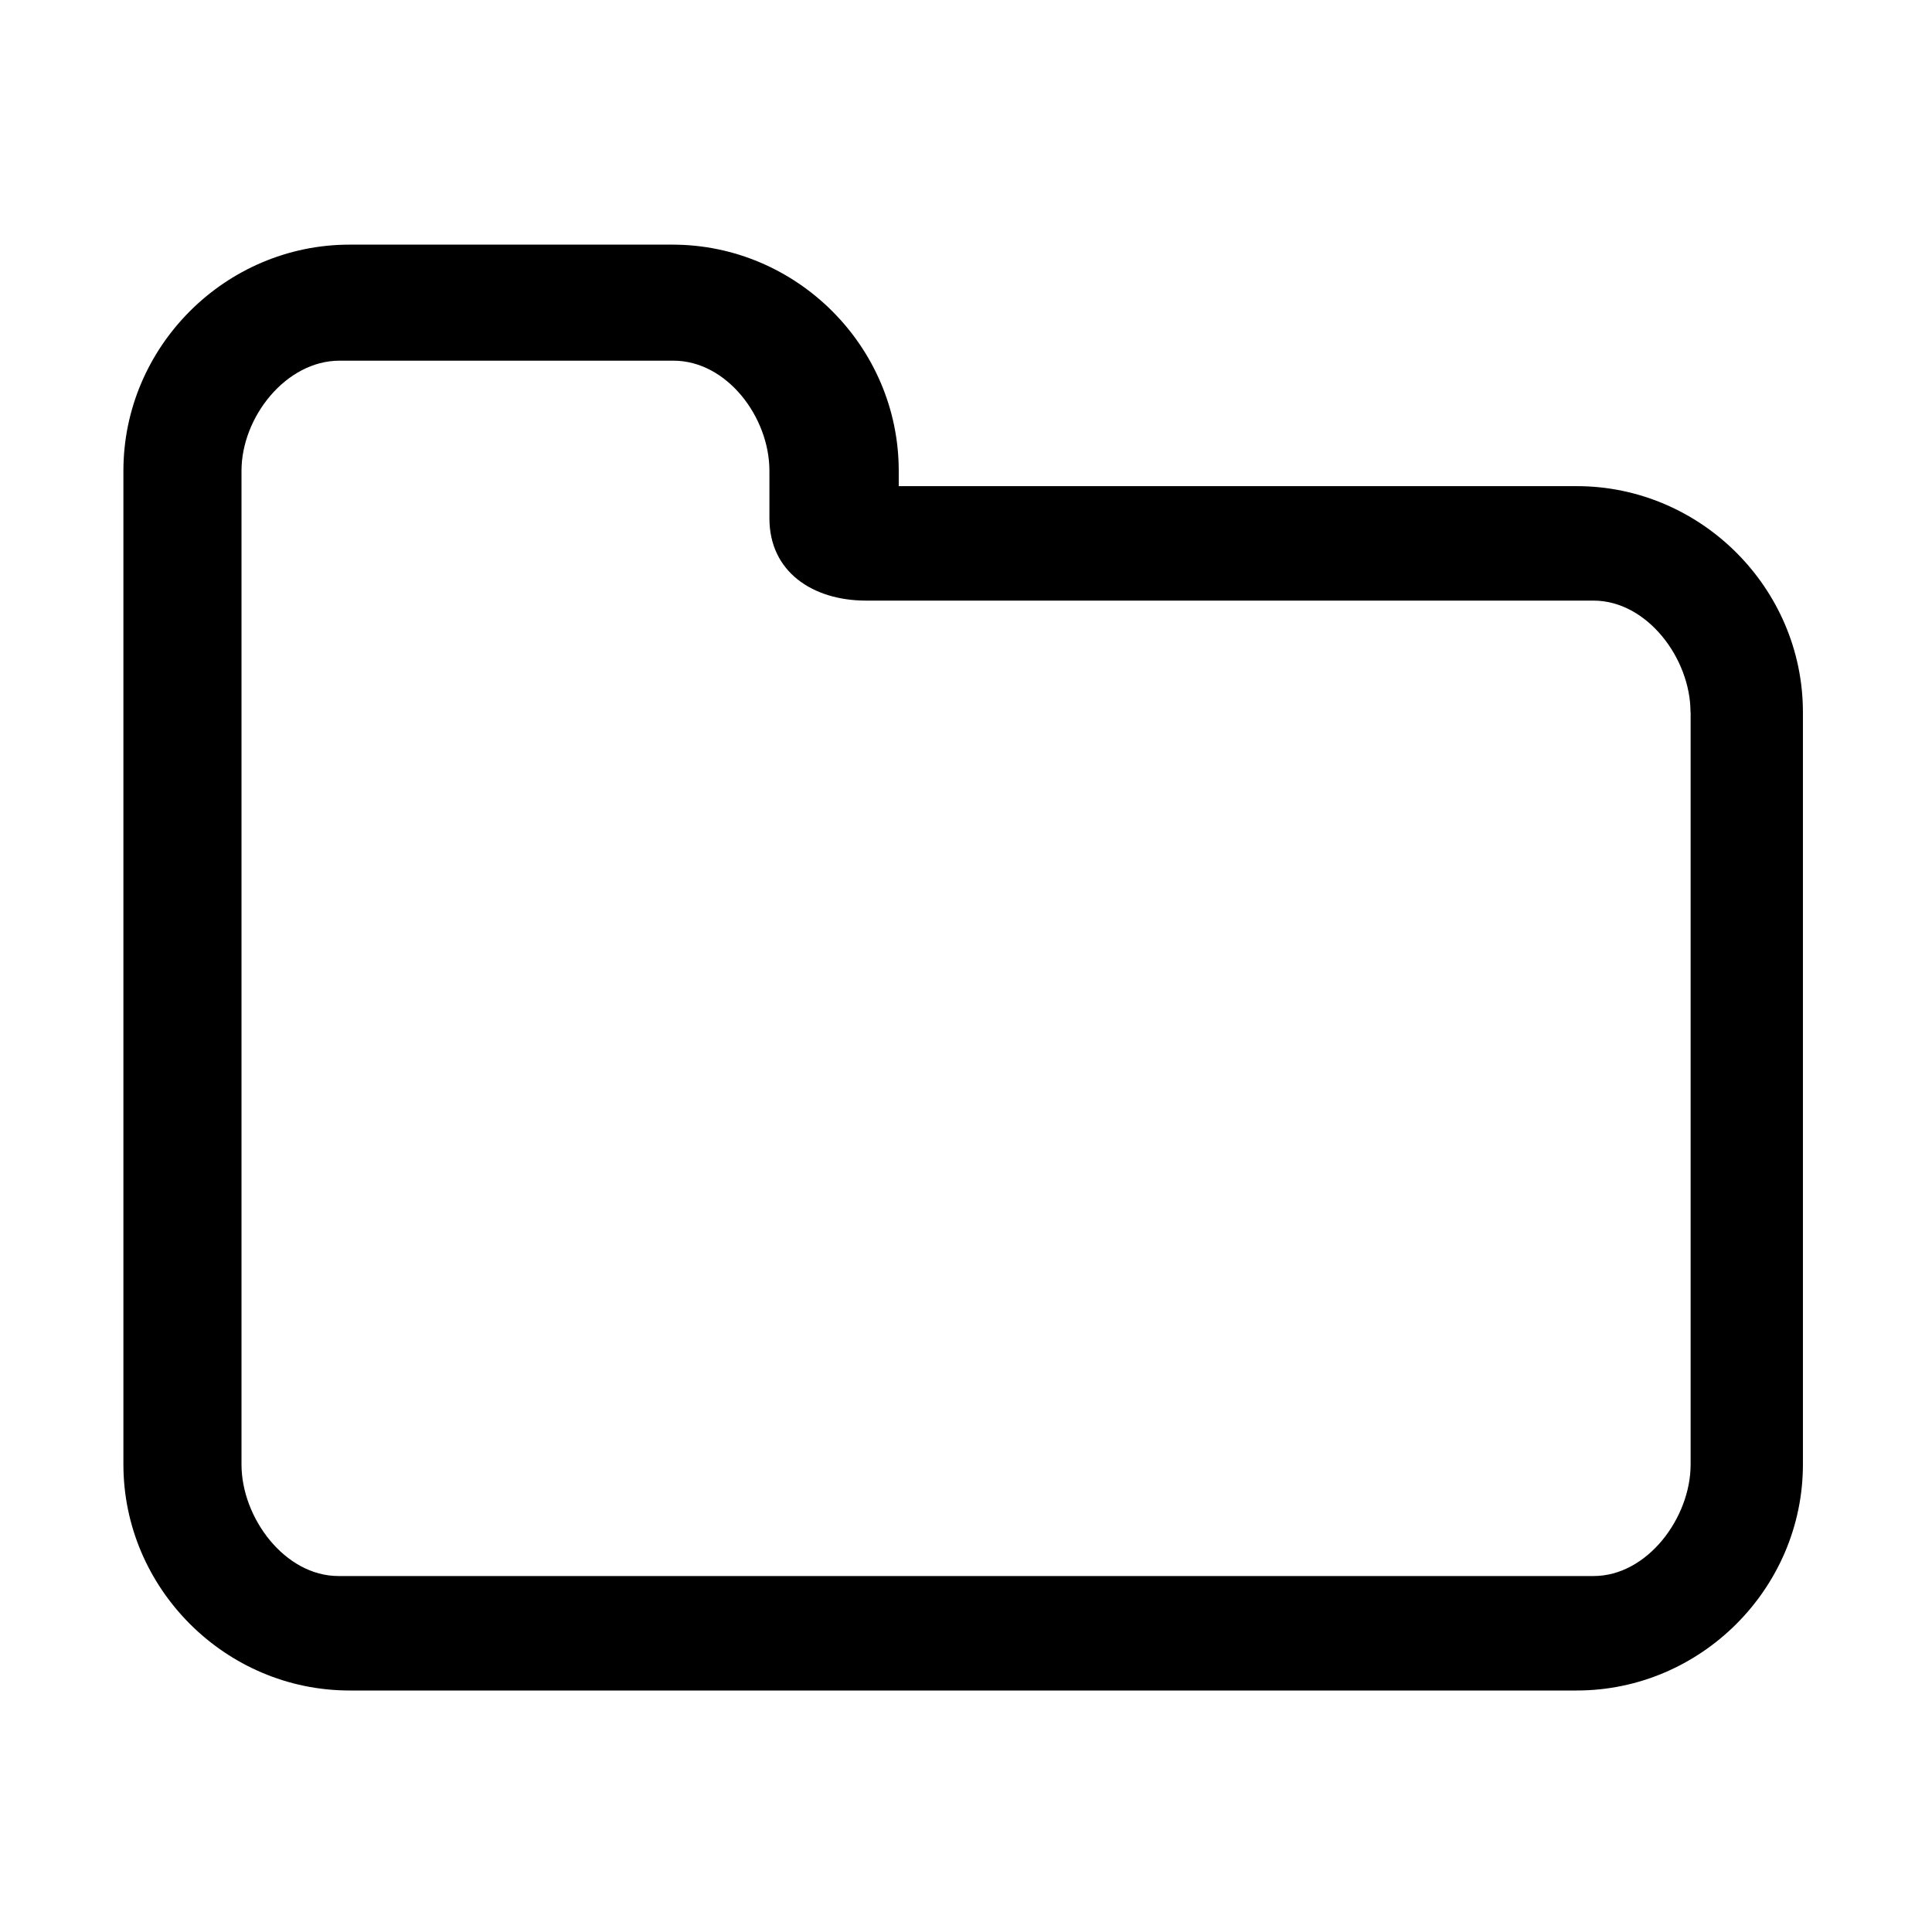
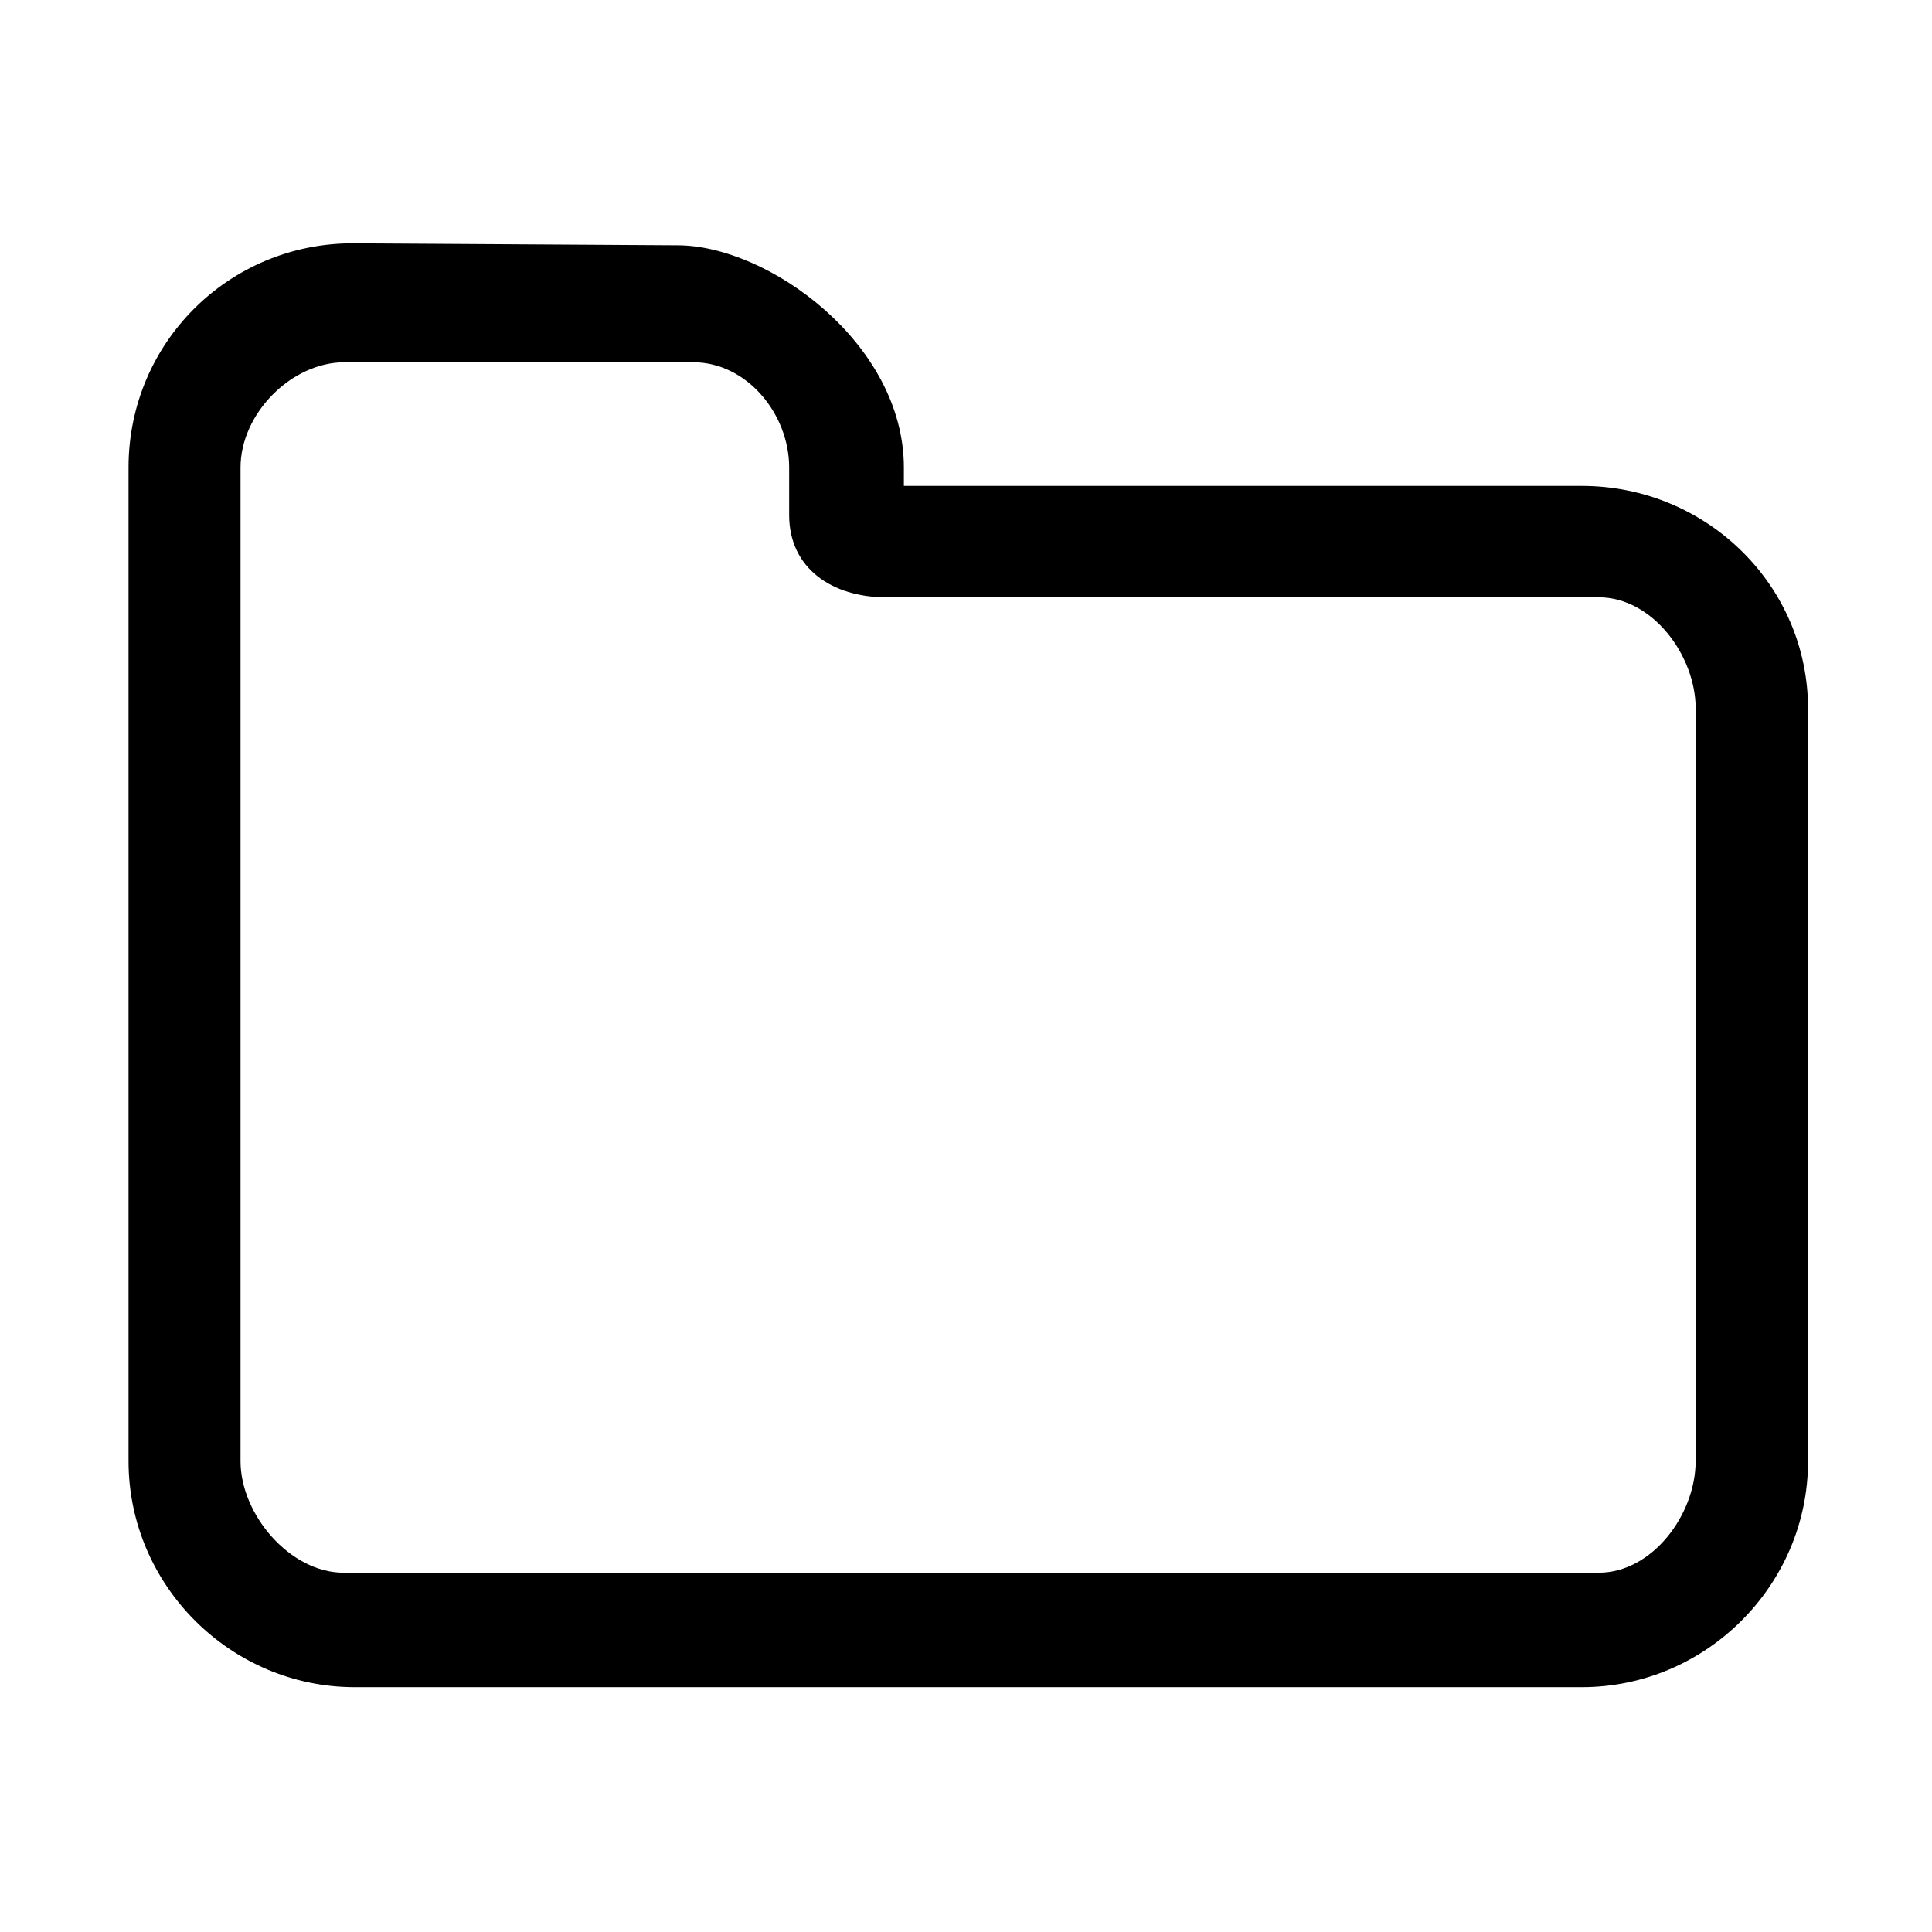
- <svg xmlns="http://www.w3.org/2000/svg" version="1.1" id="Layer_1" x="0px" y="0px" width="16px" height="16px" viewBox="0 0 16 16" enable-background="new 0 0 16 16" xml:space="preserve">
+ <svg xmlns="http://www.w3.org/2000/svg" version="1.1" id="Layer_1" x="0px" y="0px" width="32px" height="32px" viewBox="0 0 32 32" enable-background="new 0 0 32 32" xml:space="preserve">
  <g>
-     <path d="M14.931,12.128c0,1.027-0.846,1.872-1.873,1.872H2.895c-1.028,0-1.873-0.845-1.873-1.872V3.899   c0-1.029,0.845-1.873,1.873-1.873h2.674c1.029,0,1.874,0.844,1.874,1.873v0.127h5.615c1.027,0,1.873,0.844,1.873,1.872V12.128z    M14,5.897c0-0.443-0.359-0.923-0.803-0.923H7.173c-0.442,0-0.801-0.238-0.801-0.681V3.899c0-0.444-0.352-0.912-0.795-0.912H2.812   C2.368,2.987,2,3.455,2,3.899v8.229c0,0.442,0.359,0.924,0.803,0.924h10.395c0.443,0,0.803-0.481,0.803-0.924V5.897z" />
+     <path d="M29.947,24.201c0,2.055-1.691,3.744-3.746,3.744H5.875c-2.057,0-3.746-1.689-3.746-3.744V7.743   c0-2.059,1.656-3.713,3.713-3.713l5.381,0.033c1.497,0,3.748,1.622,3.748,3.681v0.304h11.23c2.055,0,3.746,1.639,3.746,3.693   V24.201z M28.086,11.74c0-0.886-0.719-1.847-1.605-1.847H14.673c-0.885,0-1.602-0.477-1.602-1.361V7.743   c0-0.888-0.703-1.743-1.59-1.743H5.709C4.822,6,3.984,6.855,3.984,7.743v16.458c0,0.885,0.82,1.848,1.707,1.848H26.48   c0.887,0,1.605-0.963,1.605-1.848V11.74z" />
  </g>
</svg>
